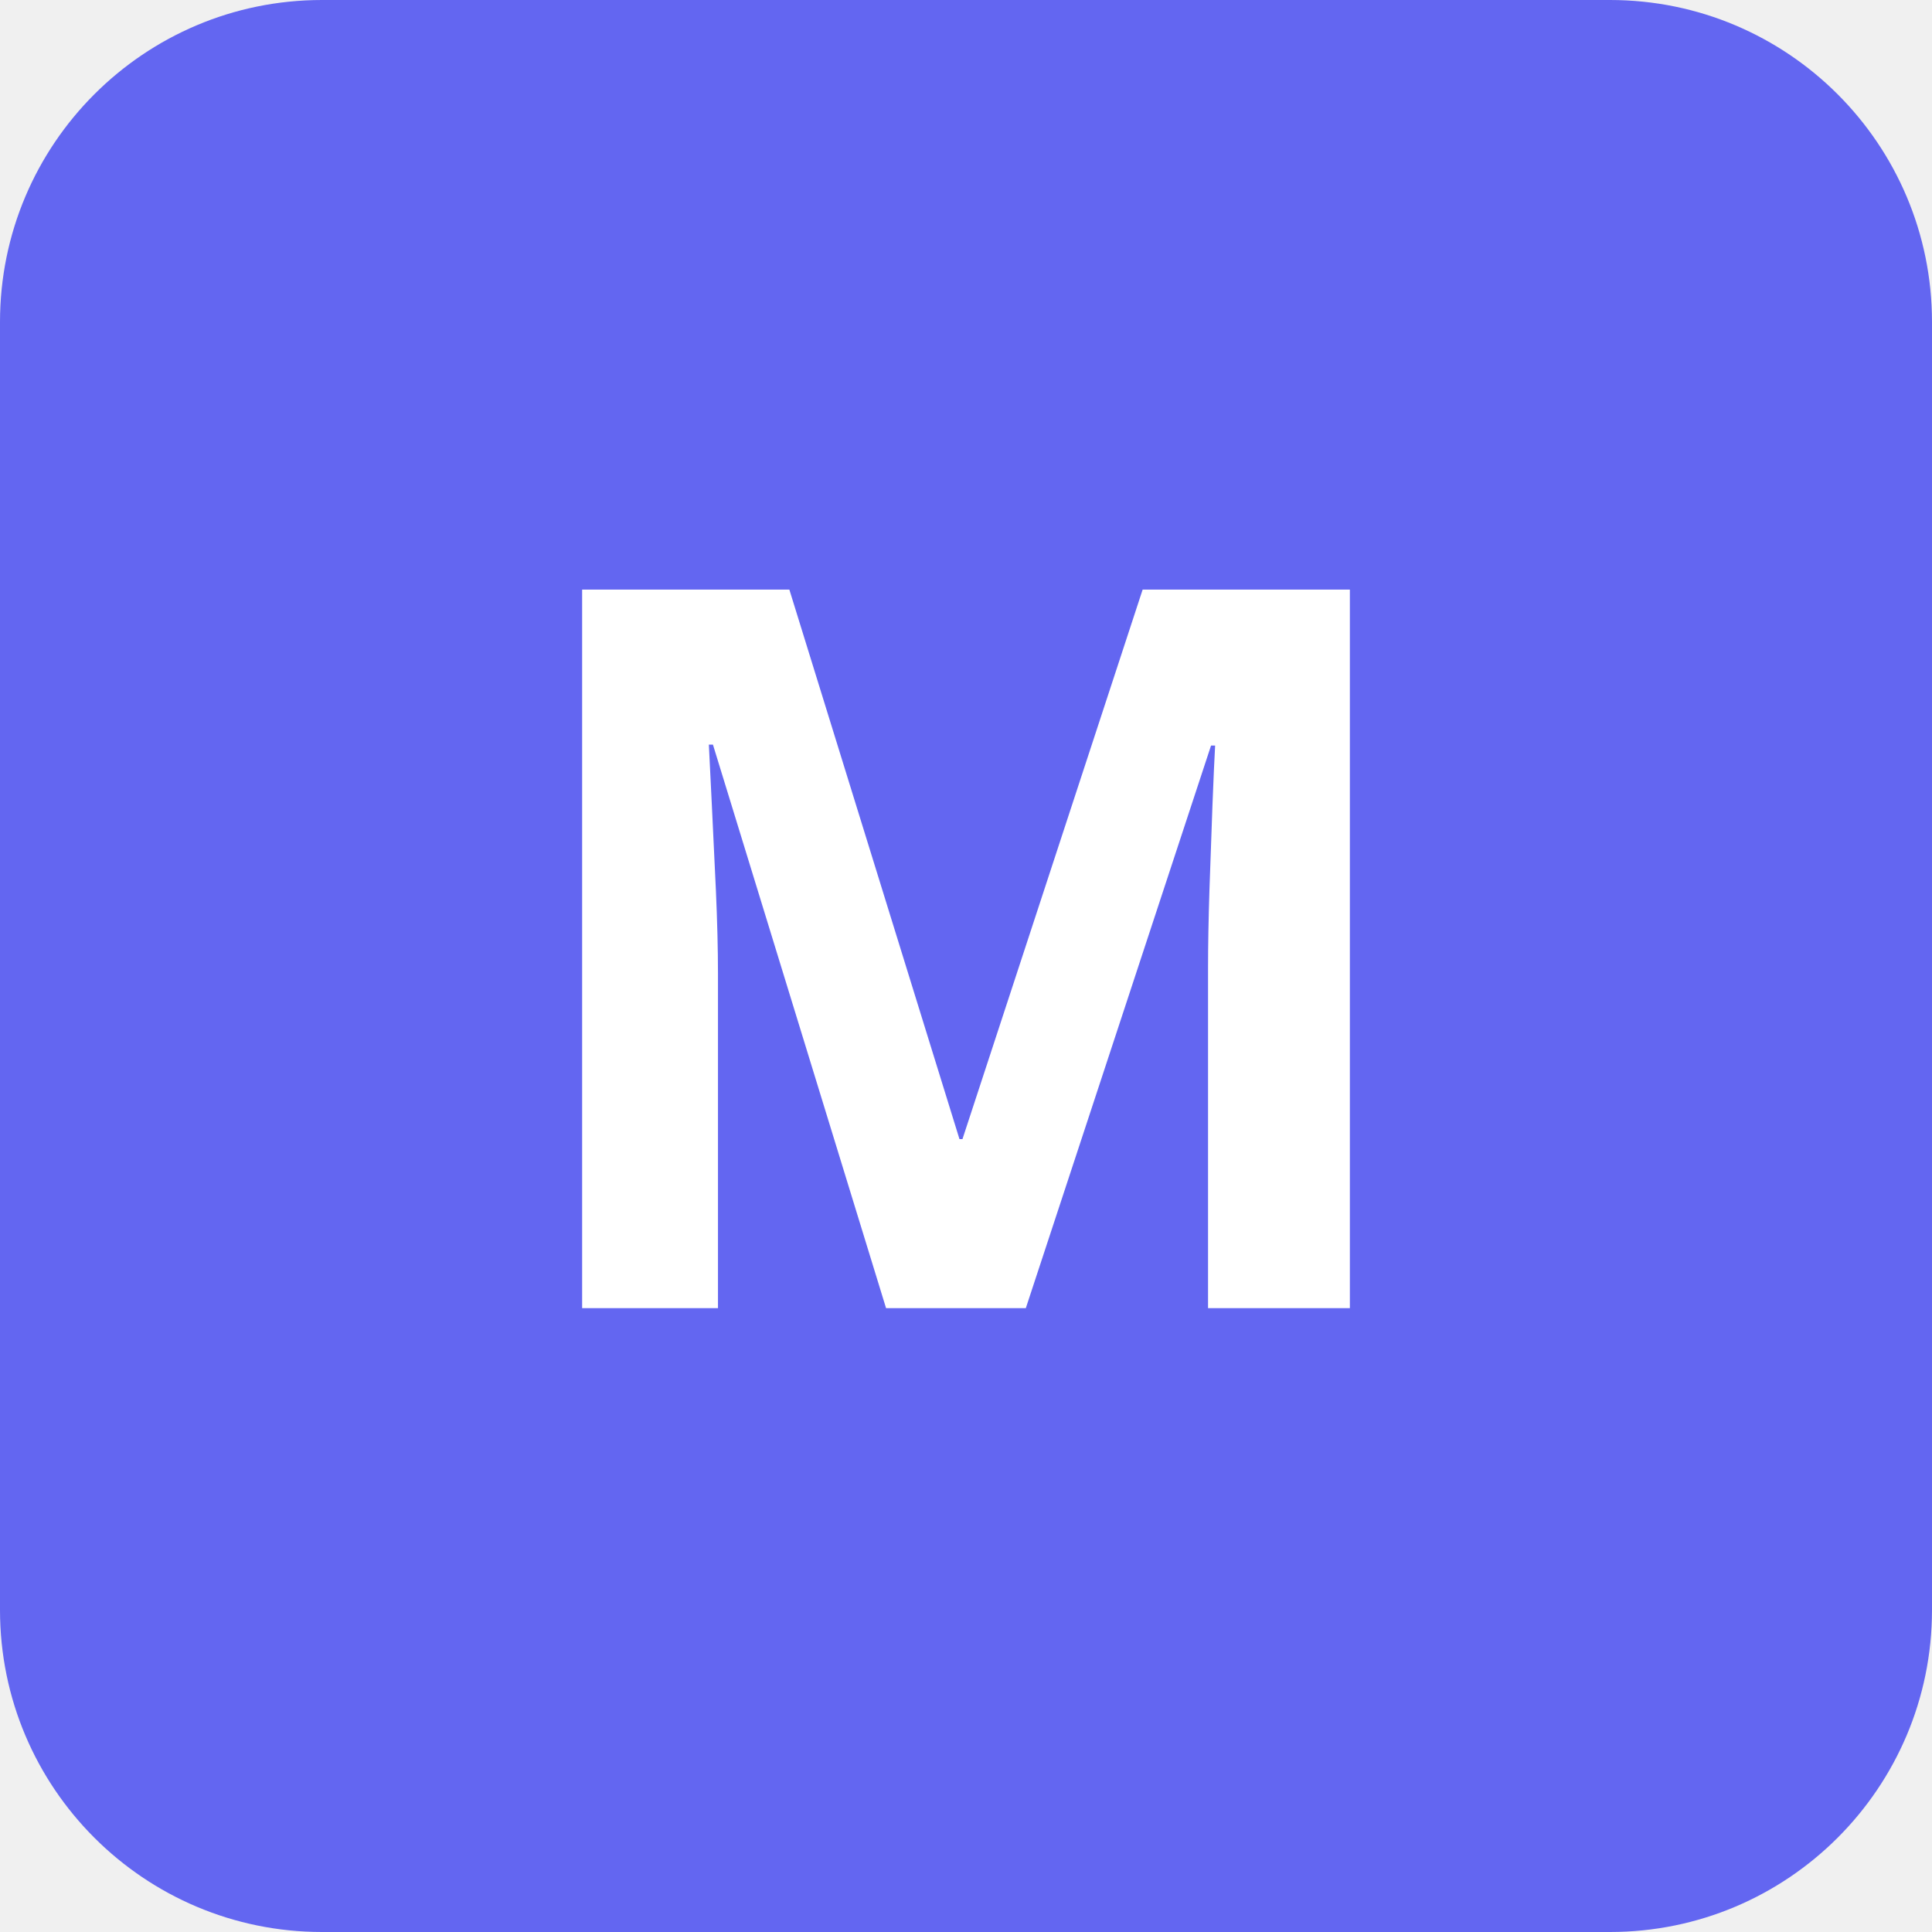
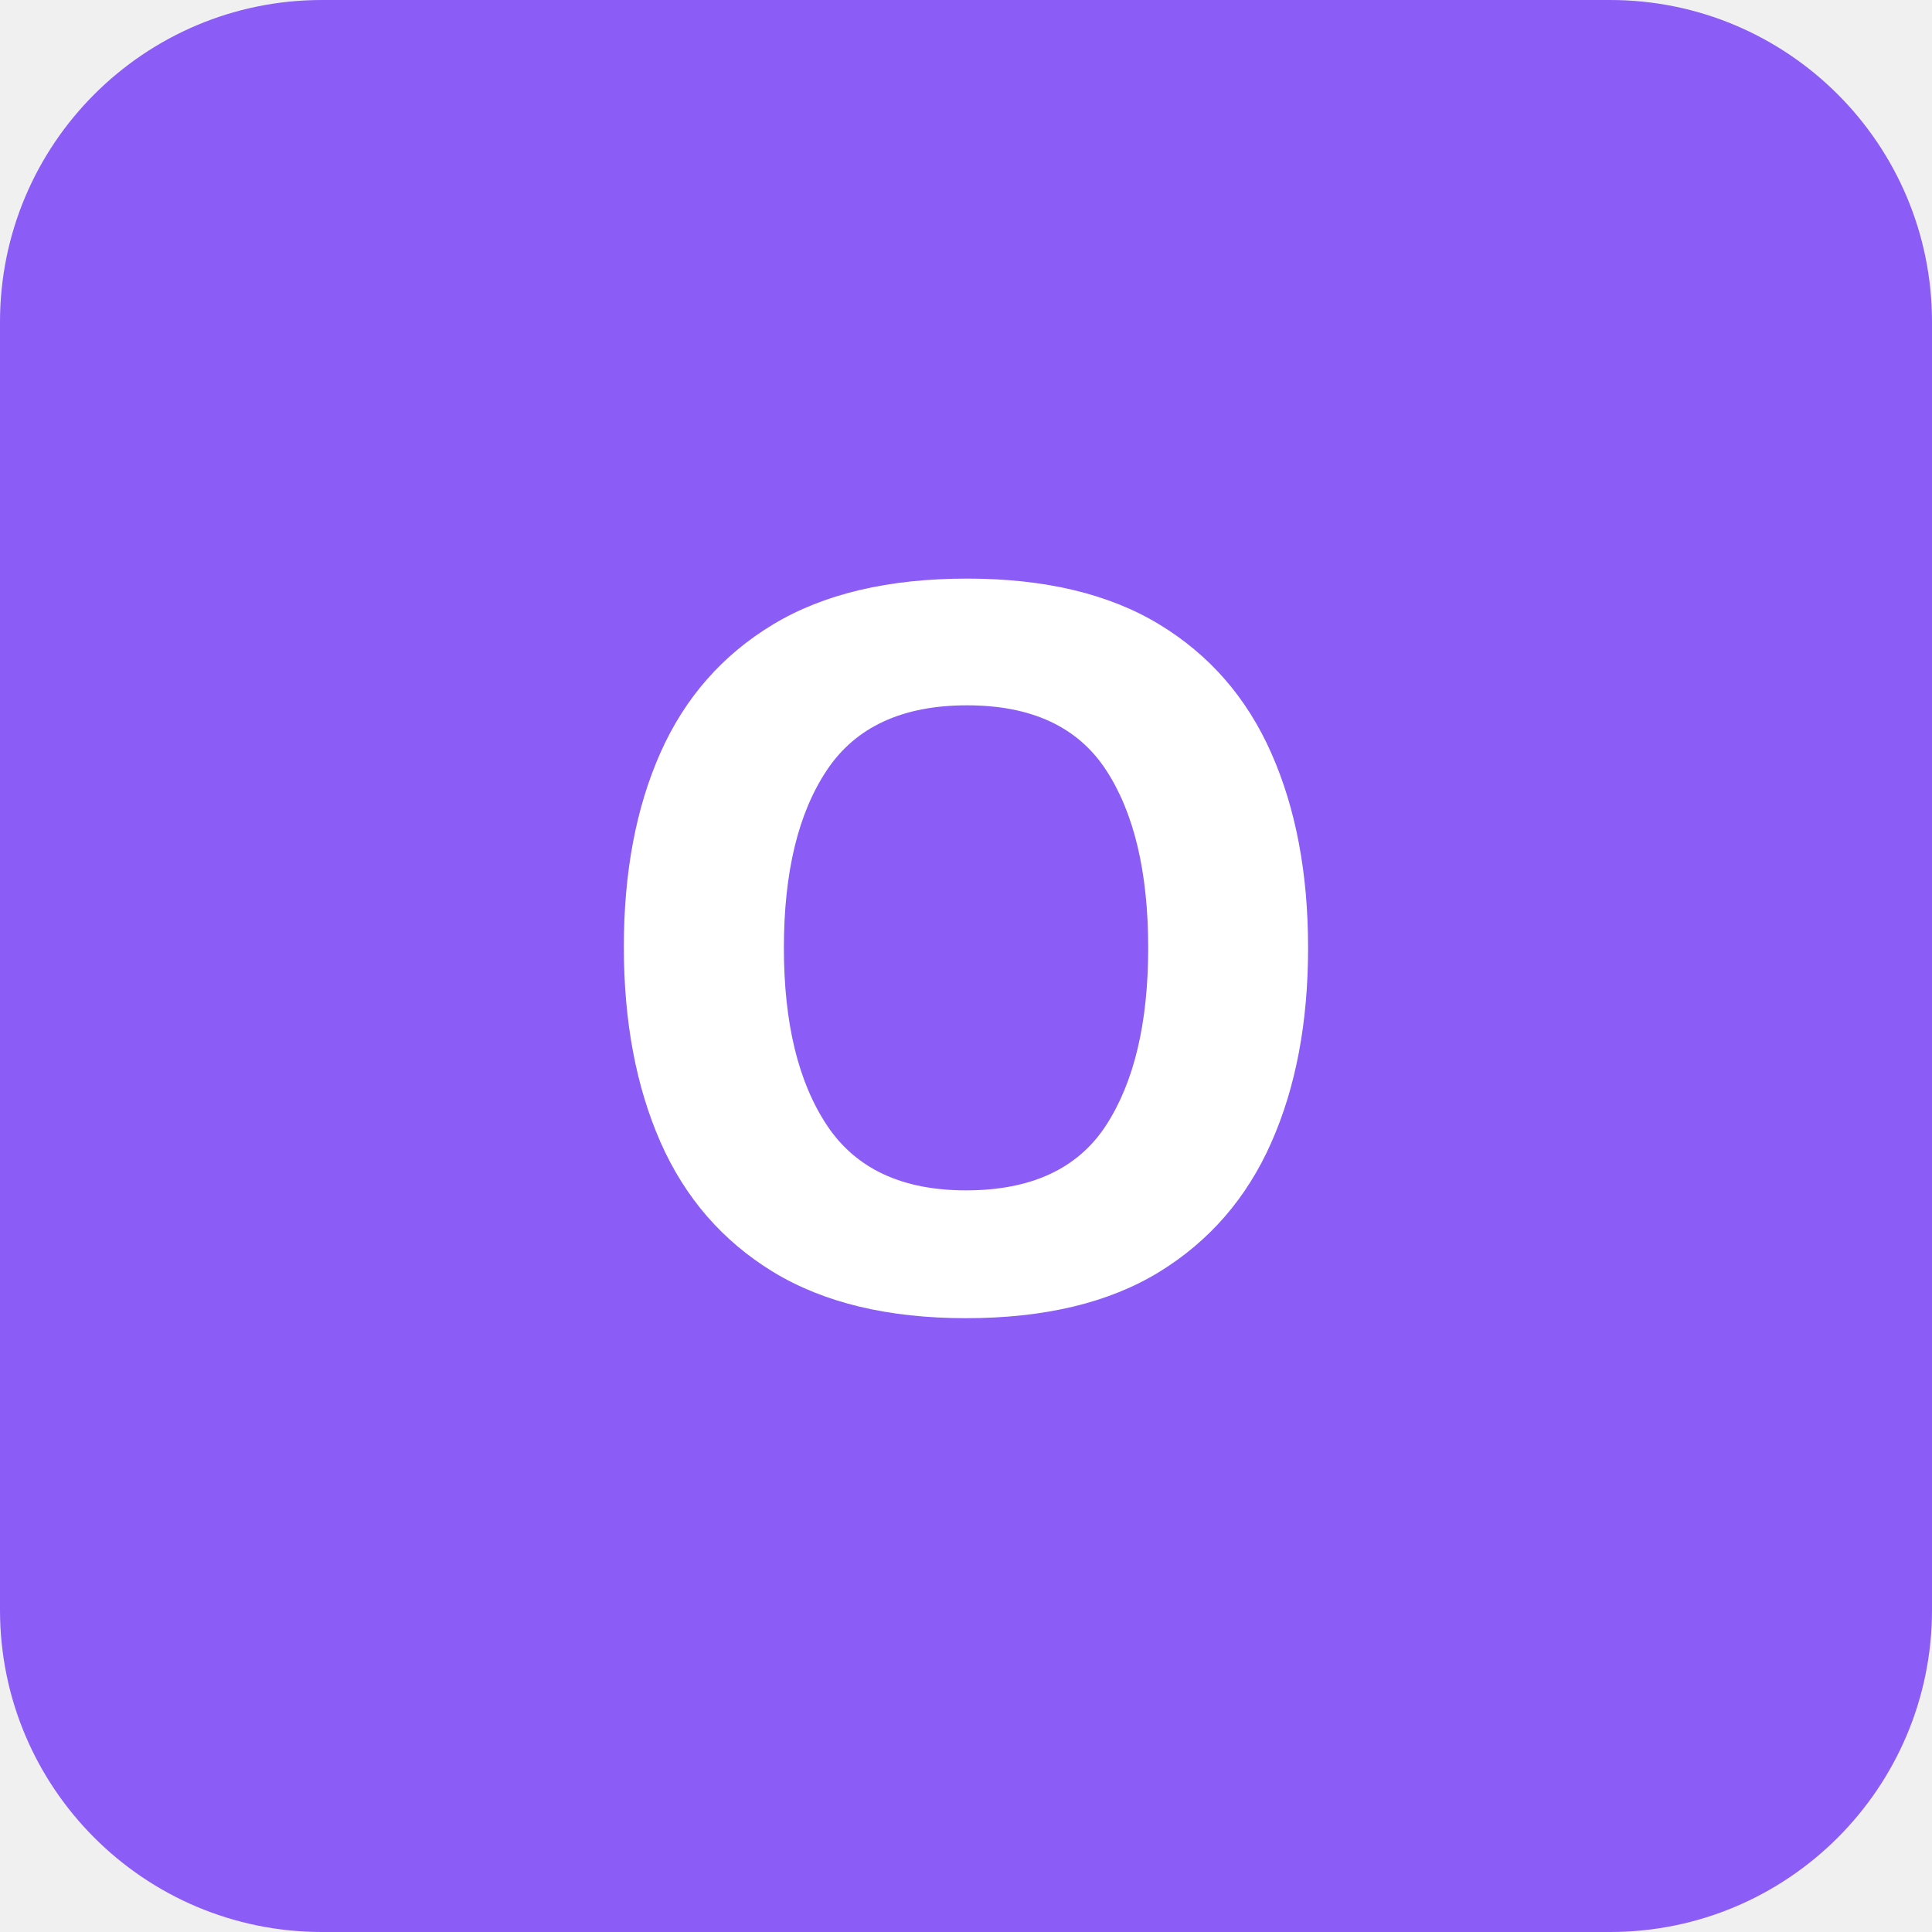
<svg xmlns="http://www.w3.org/2000/svg" viewBox="0 0 192 192">
  <defs>
    <linearGradient id="bg" x1="0" y1="0" x2="192" y2="192">
-       <stop offset="0" stop-color="#6366f1" />
-       <stop offset="1" stop-color="#4f46e5" />
+       <stop offset="0" stop-color="#8b5cf6" />
+       <stop offset="1" stop-color="#7c3aed" />
    </linearGradient>
  </defs>
  <rect width="192" height="192" rx="32" fill="url(#bg)" />
-   <text x="96" y="130" font-family="system-ui" font-size="100" font-weight="700" fill="white" text-anchor="middle">M</text>
+   <text x="96" y="130" font-family="system-ui" font-size="100" font-weight="700" fill="white" text-anchor="middle">O</text>
</svg>
